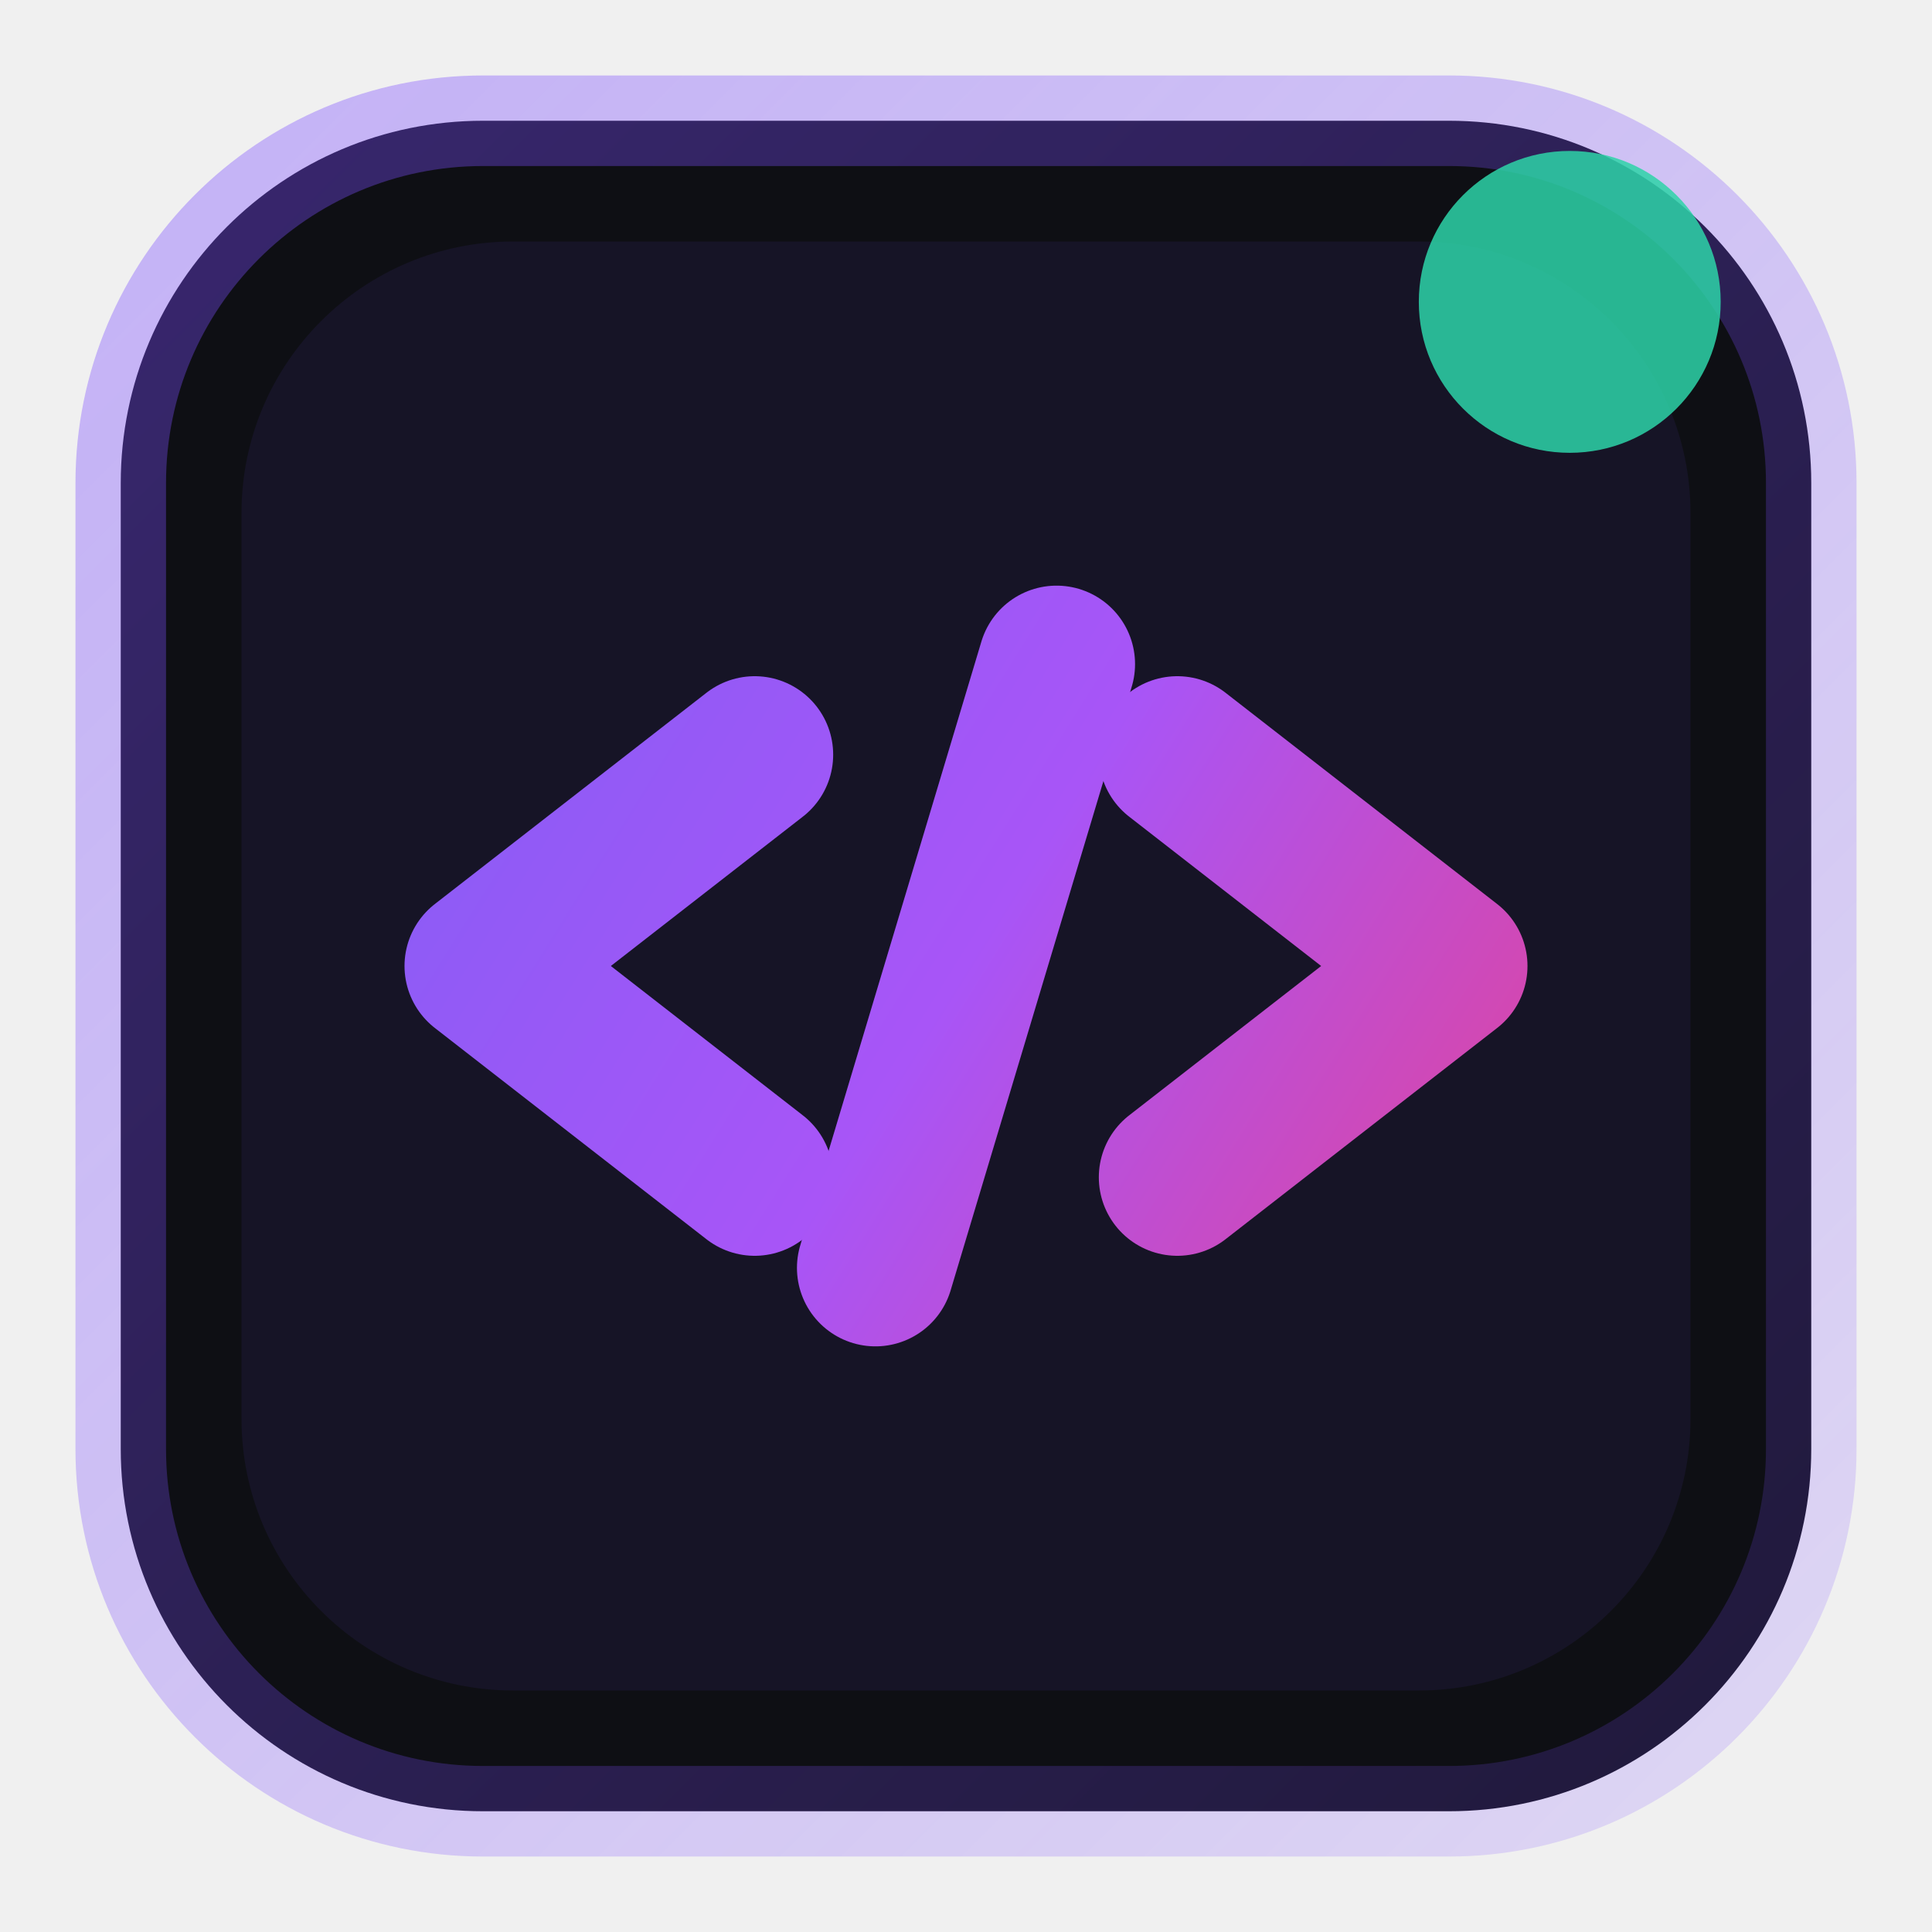
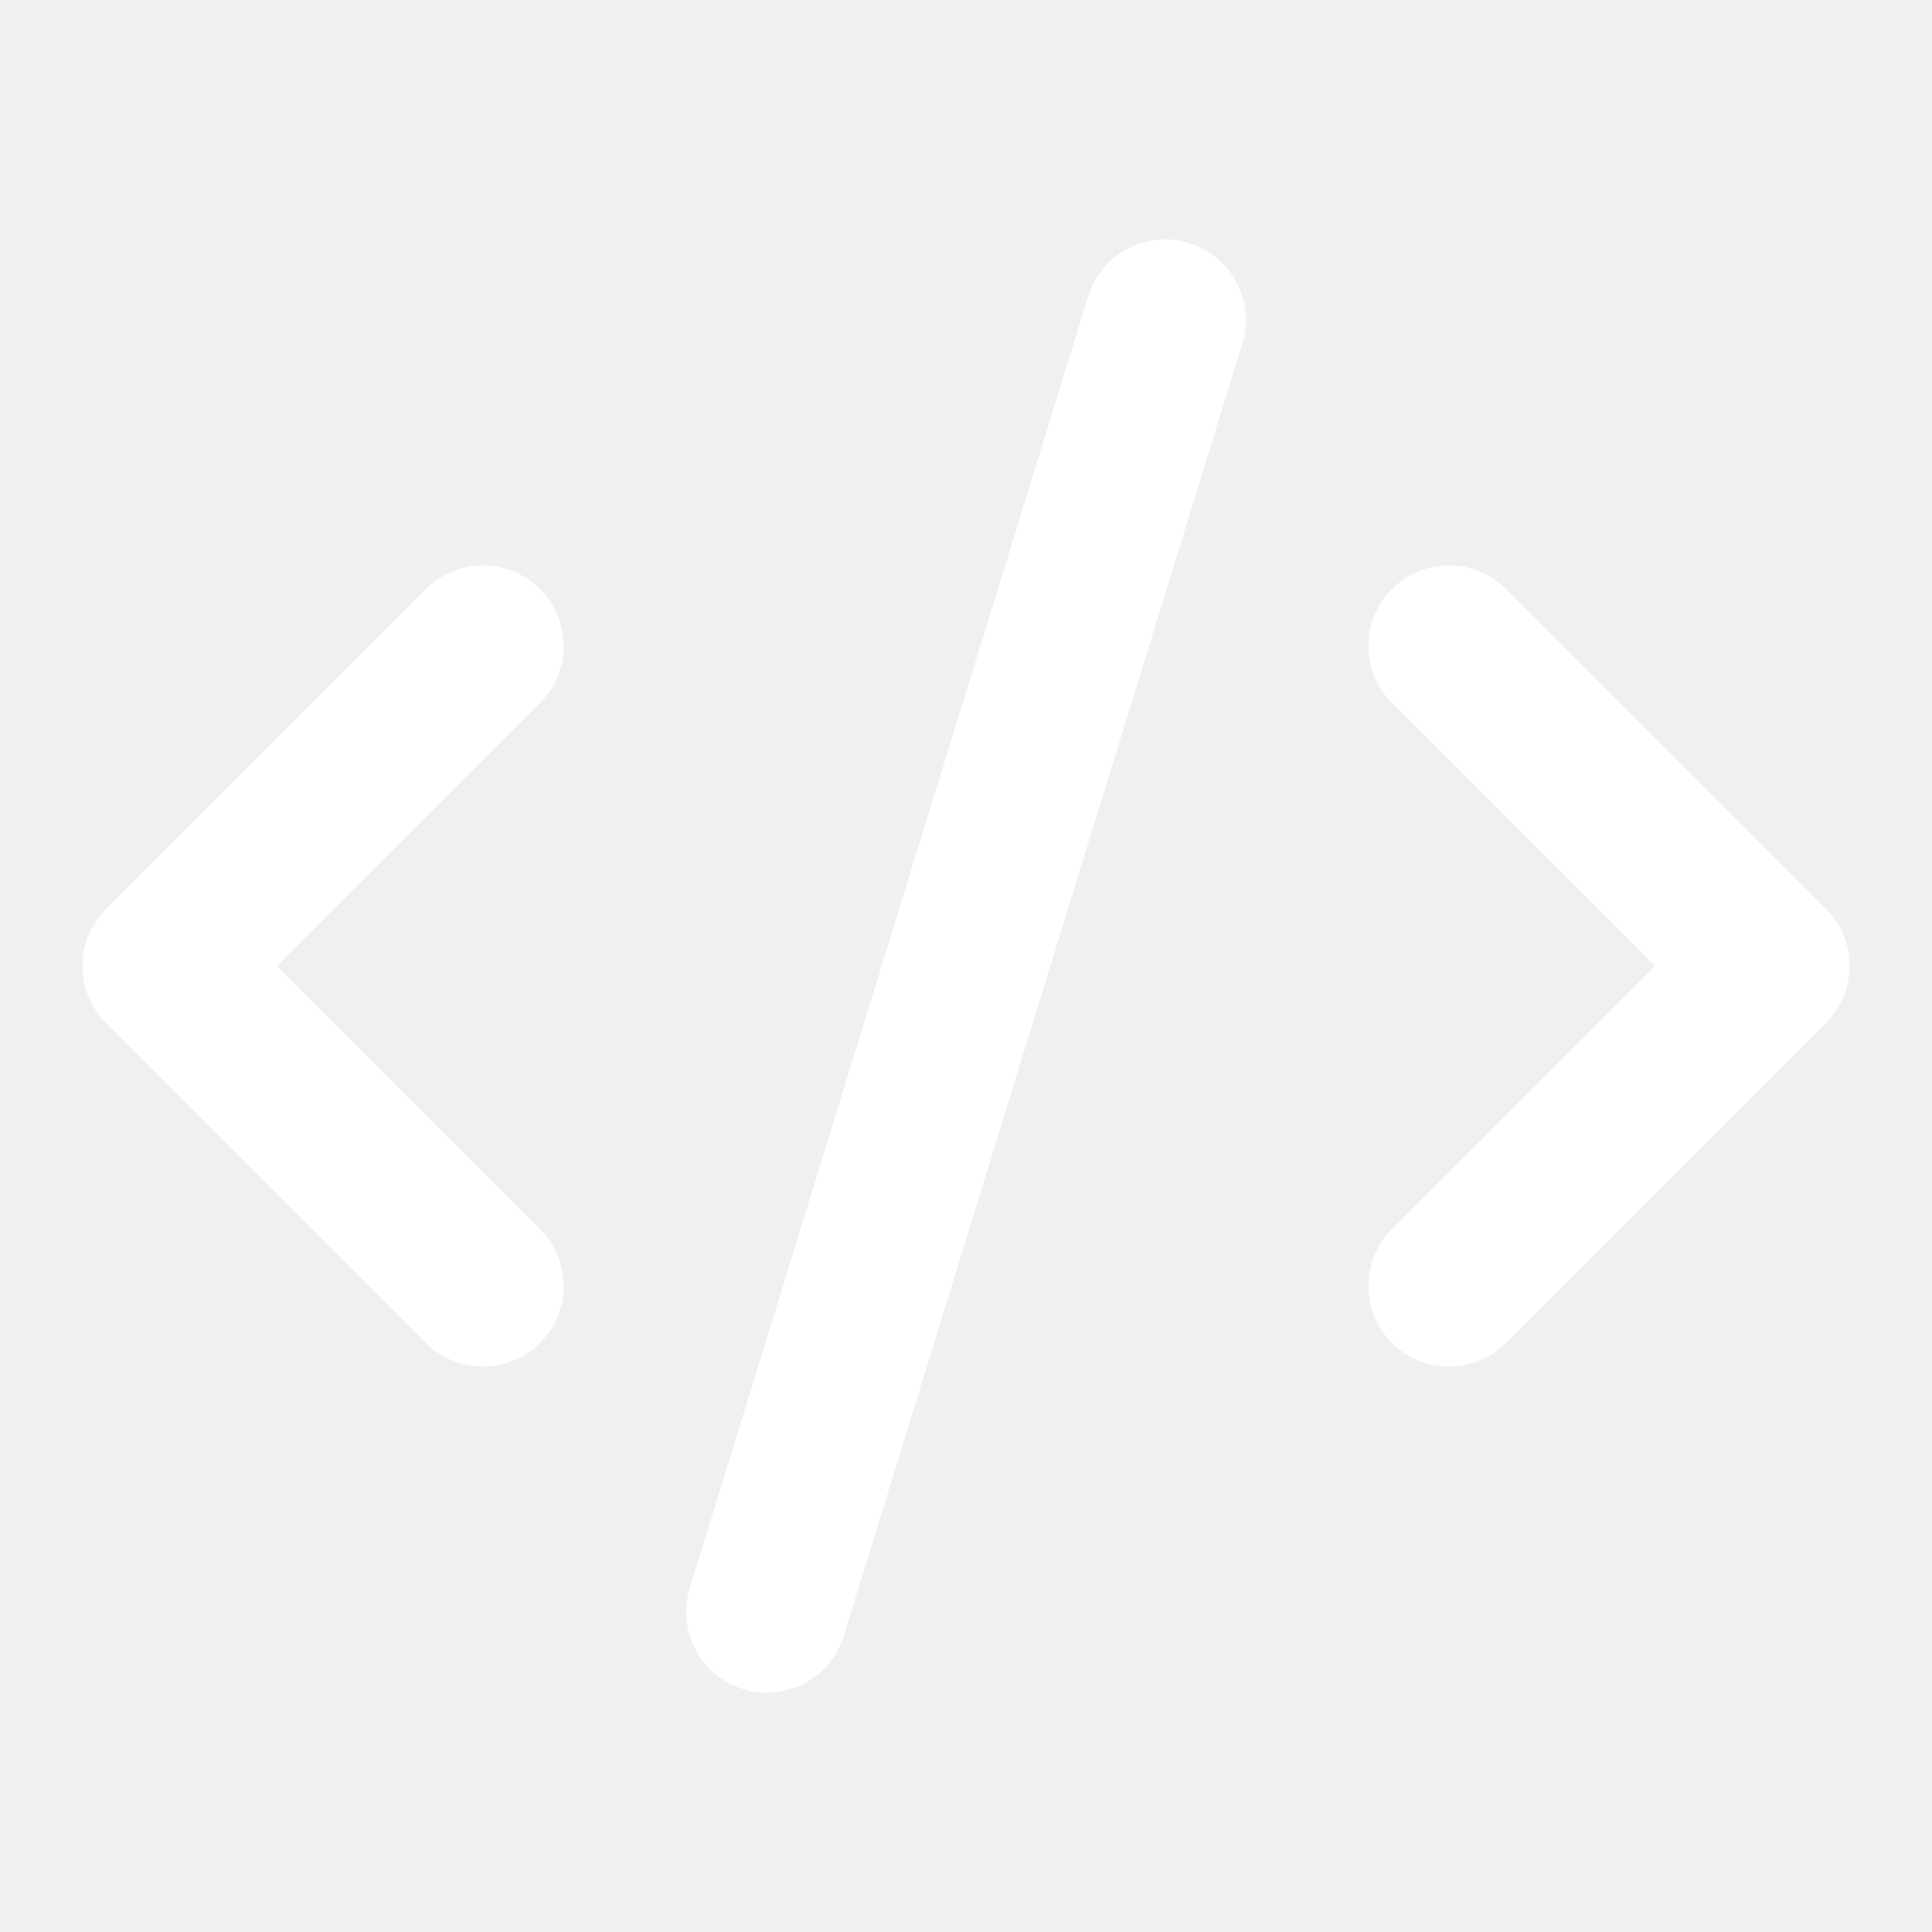
- <svg xmlns="http://www.w3.org/2000/svg" viewBox="0 0 32 32" fill="none">
-   <rect x="2" y="2" width="28" height="28" rx="6" fill="#0e0f14" stroke="url(#border-grad)" stroke-width="1.5" />
-   <rect x="4" y="4" width="24" height="24" rx="4.5" fill="rgba(124,77,255,0.08)" />
-   <g stroke="url(#code-grad)" stroke-width="2.6" stroke-linecap="round" stroke-linejoin="round">
-     <polyline points="12.5,12.5 8,16 12.5,19.5" />
-     <line x1="17.5" y1="11" x2="14.5" y2="21" />
-     <polyline points="19.5,12.5 24,16 19.5,19.5" />
-   </g>
-   <circle cx="26" cy="5" r="2.5" fill="#2dd4a8" opacity="0.85" />
-   <defs>
-     <linearGradient id="border-grad" x1="0" y1="0" x2="32" y2="32" gradientUnits="userSpaceOnUse">
-       <stop offset="0%" stop-color="rgba(124,77,255,0.4)" />
-       <stop offset="100%" stop-color="rgba(124,77,255,0.15)" />
-     </linearGradient>
-     <linearGradient id="code-grad" x1="8" y1="11" x2="24" y2="21" gradientUnits="userSpaceOnUse">
-       <stop offset="0%" stop-color="#8b5cf6" />
-       <stop offset="50%" stop-color="#a855f7" />
-       <stop offset="100%" stop-color="#d946a8" />
-     </linearGradient>
-   </defs>
+ <svg xmlns="http://www.w3.org/2000/svg" viewBox="0 0 32 32" fill="none" stroke="#ffffff" stroke-width="2.67" stroke-linecap="round" stroke-linejoin="round">
+   <path d="m24 21.3 5.3-5.3-5.3-5.3" />
+   <path d="m8 10.7-5.3 5.3 5.3 5.3" />
+   <path d="m19.3 5.3-6.6 21.4" />
</svg>
